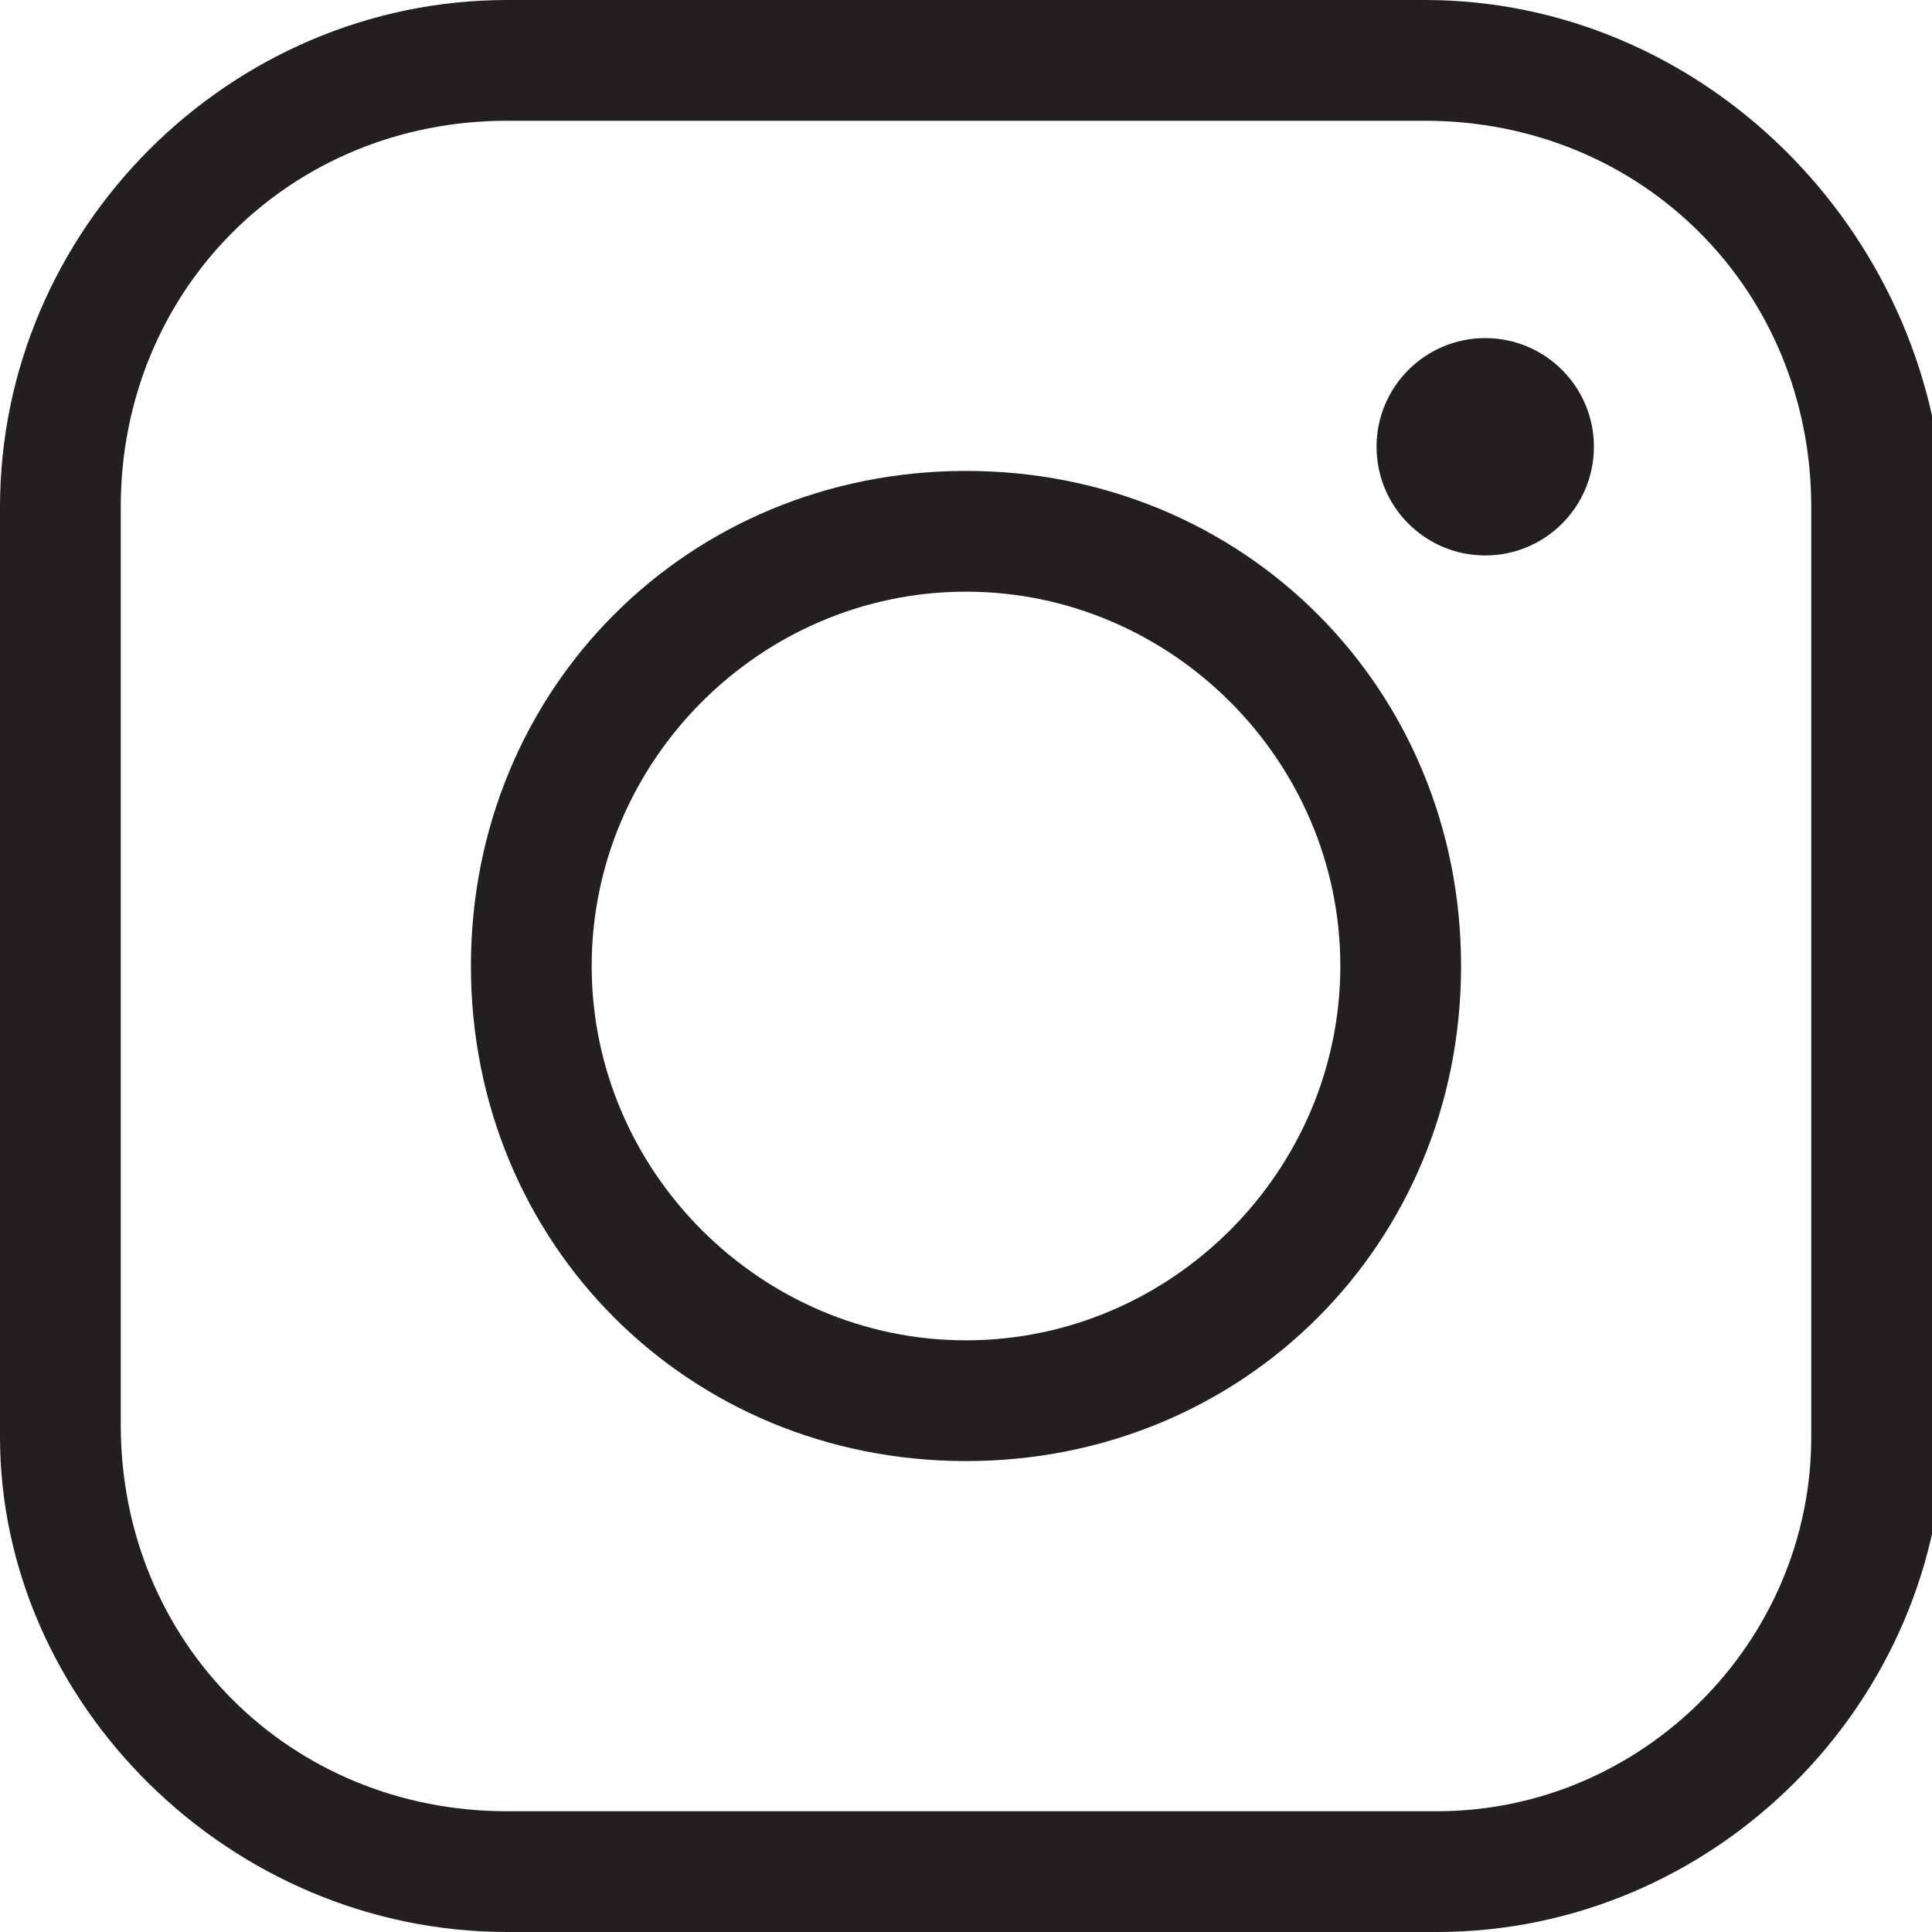
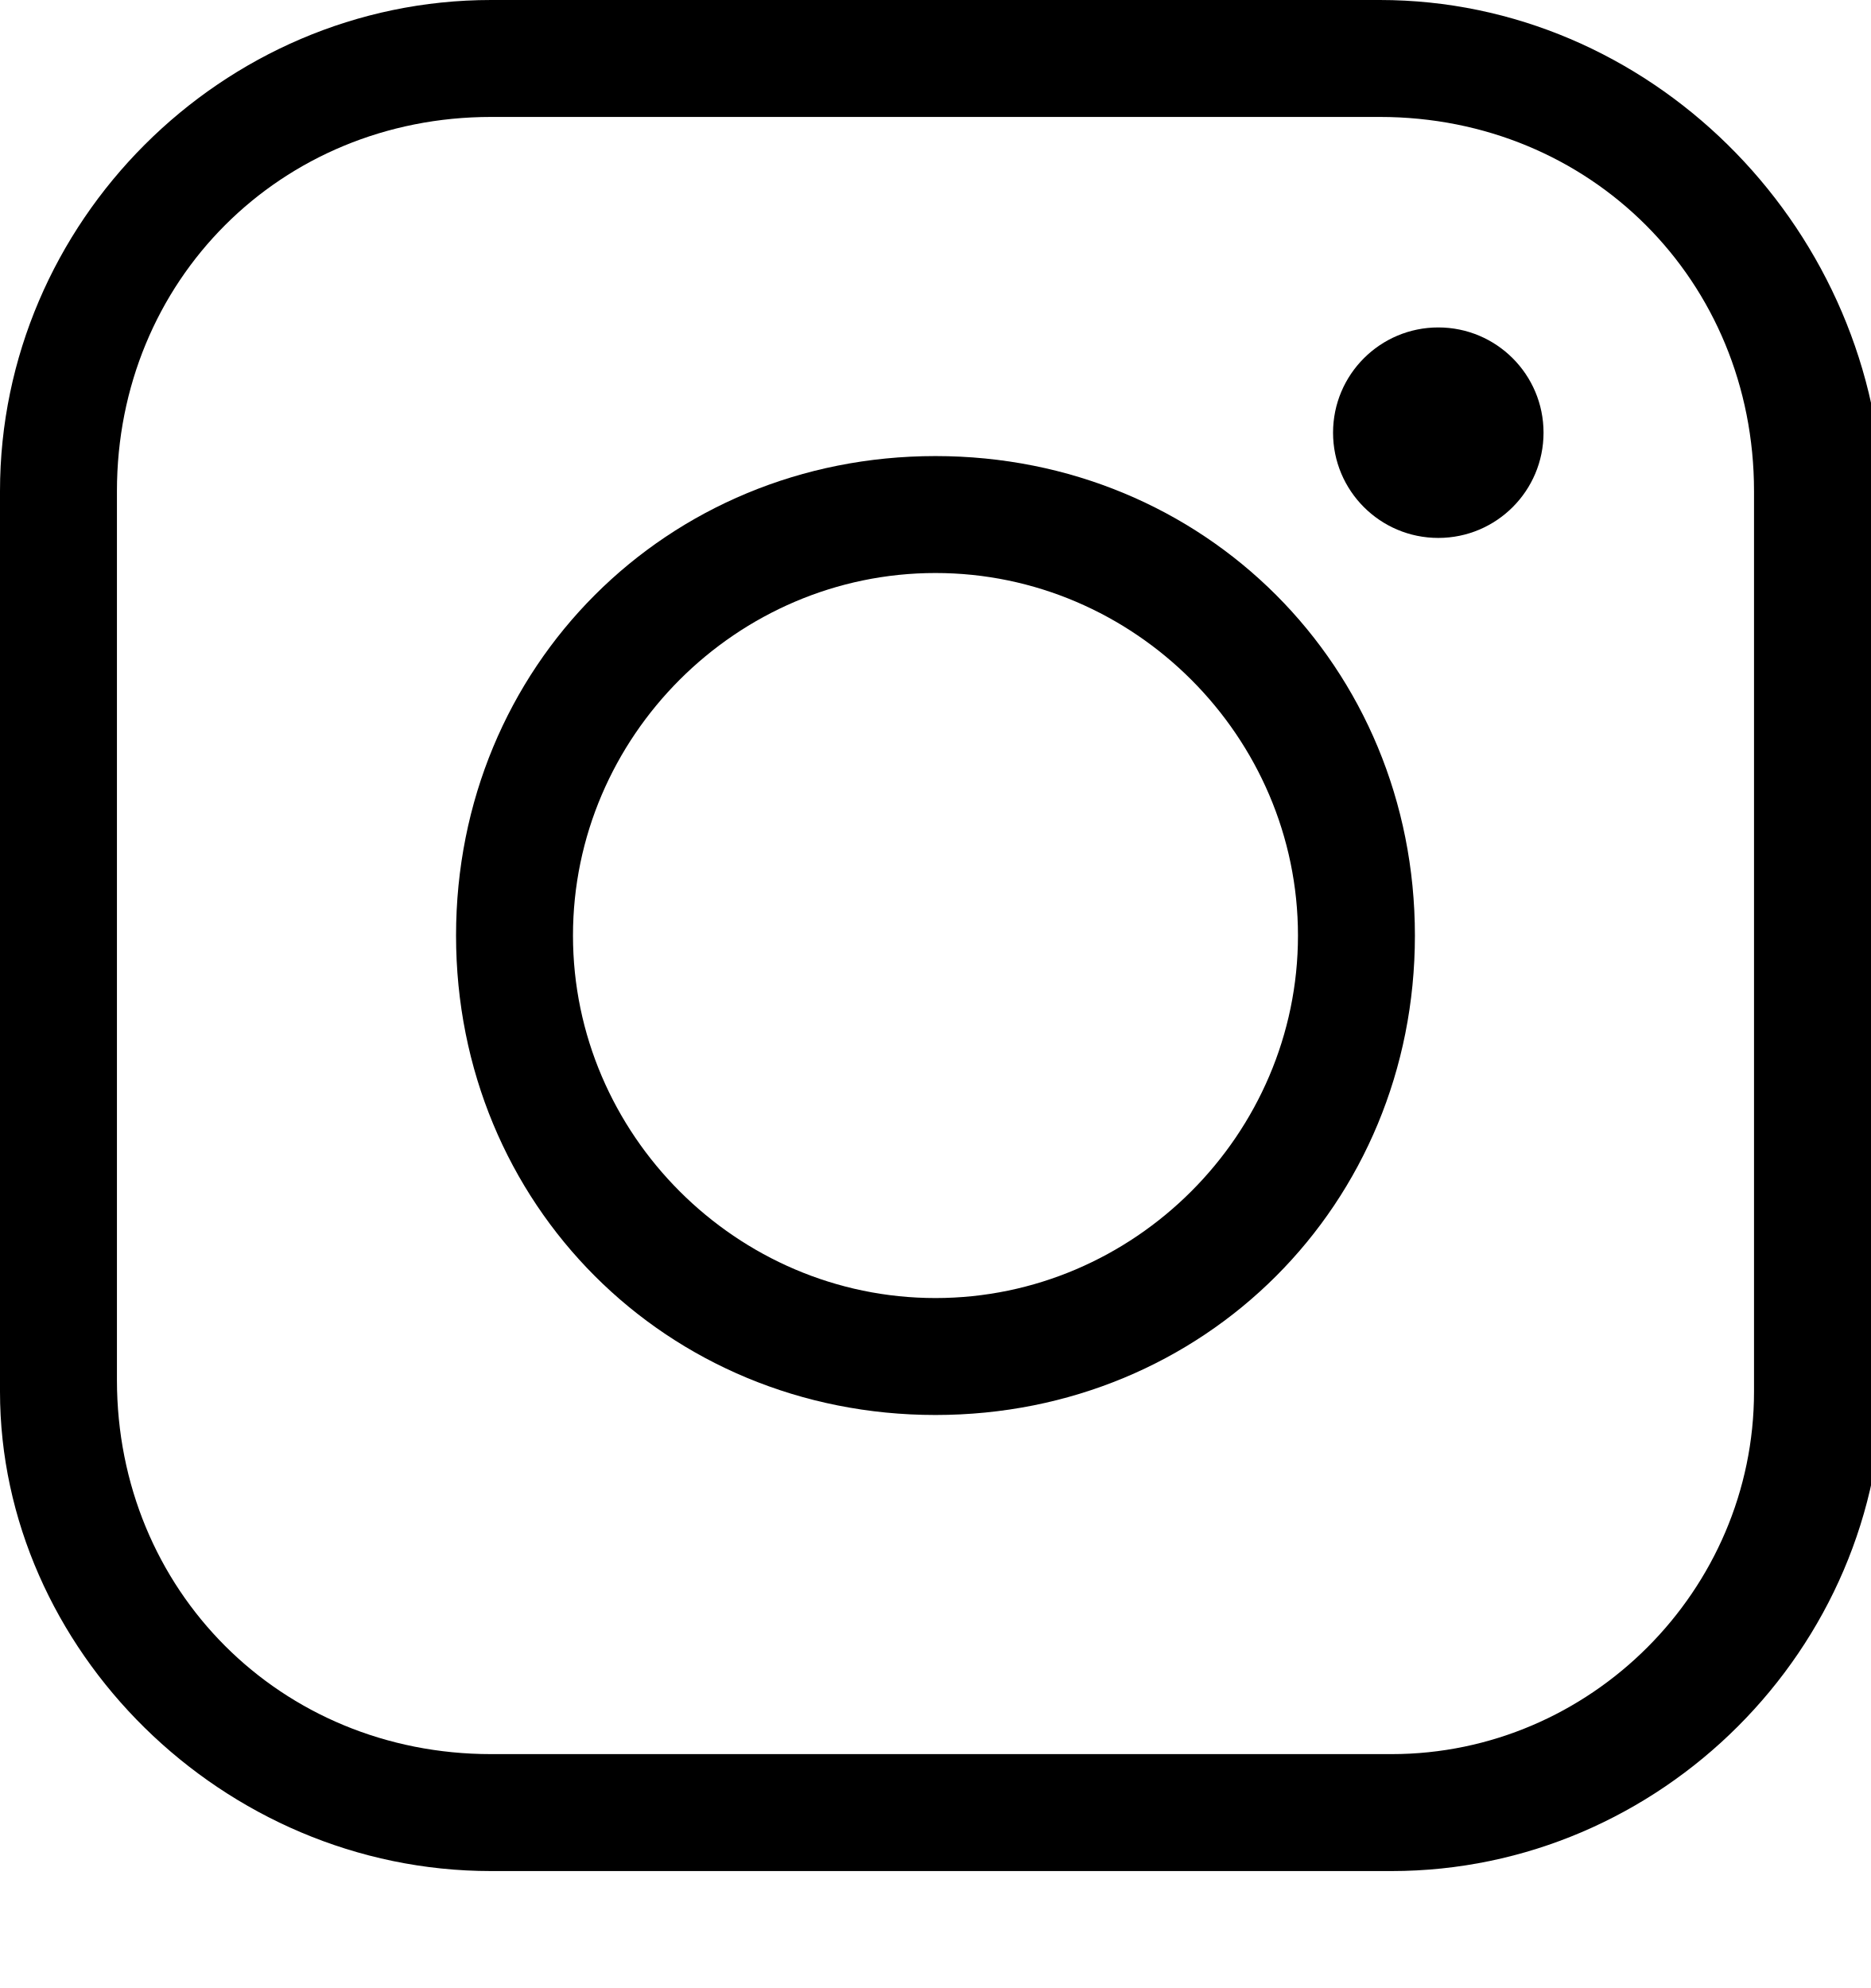
- <svg xmlns="http://www.w3.org/2000/svg" version="1.1" id="Layer_1" x="0px" y="0px" viewBox="0 0 16 16" style="enable-background:new 0 0 16 16;" xml:space="preserve">
-   <style type="text/css">
-     .st0 {
-       fill: #231F20;
-     }
-   </style>
-   <path class="st0" d="M11.8,1C13.6,1,15,2.4,15,4.2v7.7c0,1.7-1.4,3.1-3.1,3.1H4.2C2.4,15,1,13.6,1,11.8V4.2C1,2.4,2.4,1,4.2,1   L11.8,1 M11.8,0H4.2C1.9,0,0,1.9,0,4.2v7.7C0,14.1,1.9,16,4.2,16h7.7c2.3,0,4.2-1.9,4.2-4.2V4.2C16,1.9,14.1,0,11.8,0L11.8,0z" />
-   <path class="st0" d="M8,4.9c1.7,0,3.1,1.4,3.1,3.1c0,1.7-1.4,3.1-3.1,3.1c-1.7,0-3.1-1.4-3.1-3.1C4.9,6.3,6.3,4.9,8,4.9 M8,3.9   C5.7,3.9,3.9,5.7,3.9,8s1.8,4.1,4.1,4.1s4.1-1.8,4.1-4.1S10.3,3.9,8,3.9L8,3.9z" />
-   <circle class="st0" cx="12.3" cy="3.7" r="0.9" />
+ <svg xmlns="http://www.w3.org/2000/svg" viewBox="0 0 16 17">
+   <path d="M11.8 1C13.6 1 15 2.4 15 4.2v7.7c0 1.7-1.4 3.1-3.1 3.1H4.2C2.4 15 1 13.6 1 11.8V4.2C1 2.4 2.4 1 4.2 1h7.6m0-1H4.2C1.9 0 0 1.9 0 4.2v7.7C0 14.1 1.9 16 4.2 16h7.7c2.3 0 4.2-1.9 4.2-4.2V4.2C16 1.9 14.1 0 11.8 0z" />
+   <path d="M8 4.9c1.7 0 3.1 1.4 3.1 3.1 0 1.7-1.4 3.1-3.1 3.1-1.7 0-3.1-1.4-3.1-3.1 0-1.7 1.4-3.1 3.1-3.1m0-1C5.7 3.9 3.9 5.7 3.9 8s1.8 4.1 4.1 4.1 4.1-1.8 4.1-4.1S10.3 3.9 8 3.9z" />
+   <circle cx="12.3" cy="3.7" r=".9" />
</svg>
